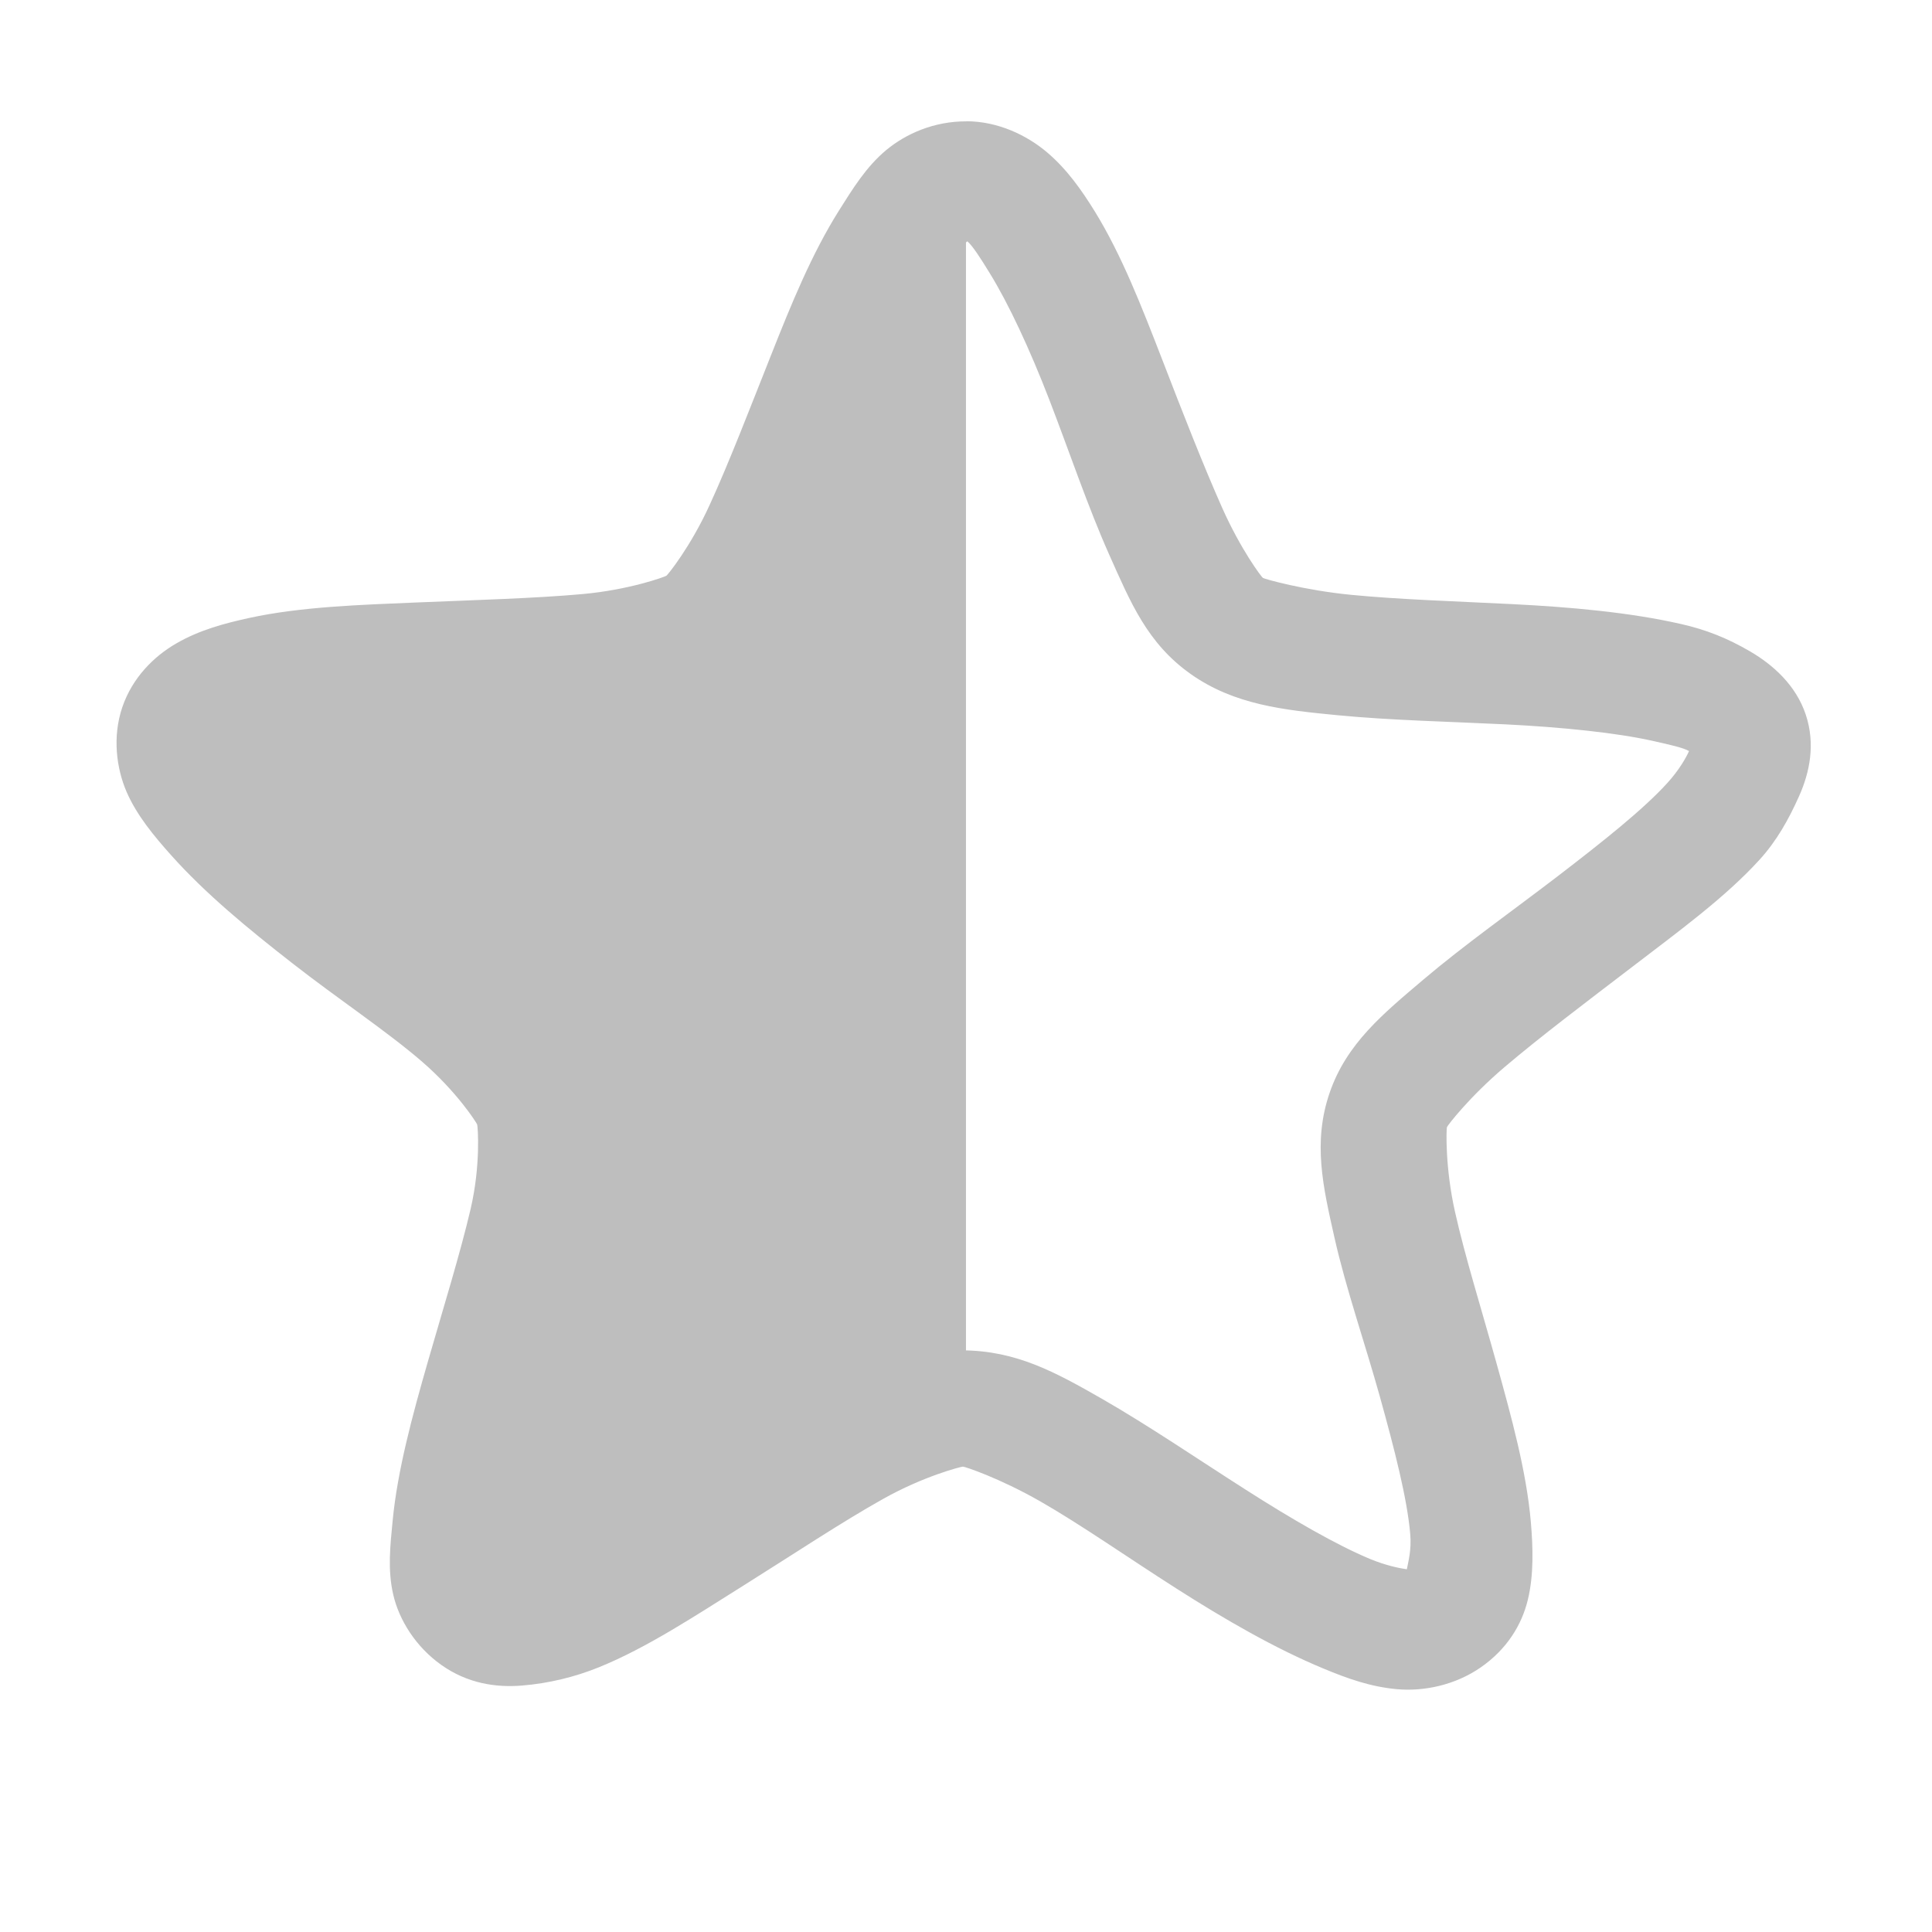
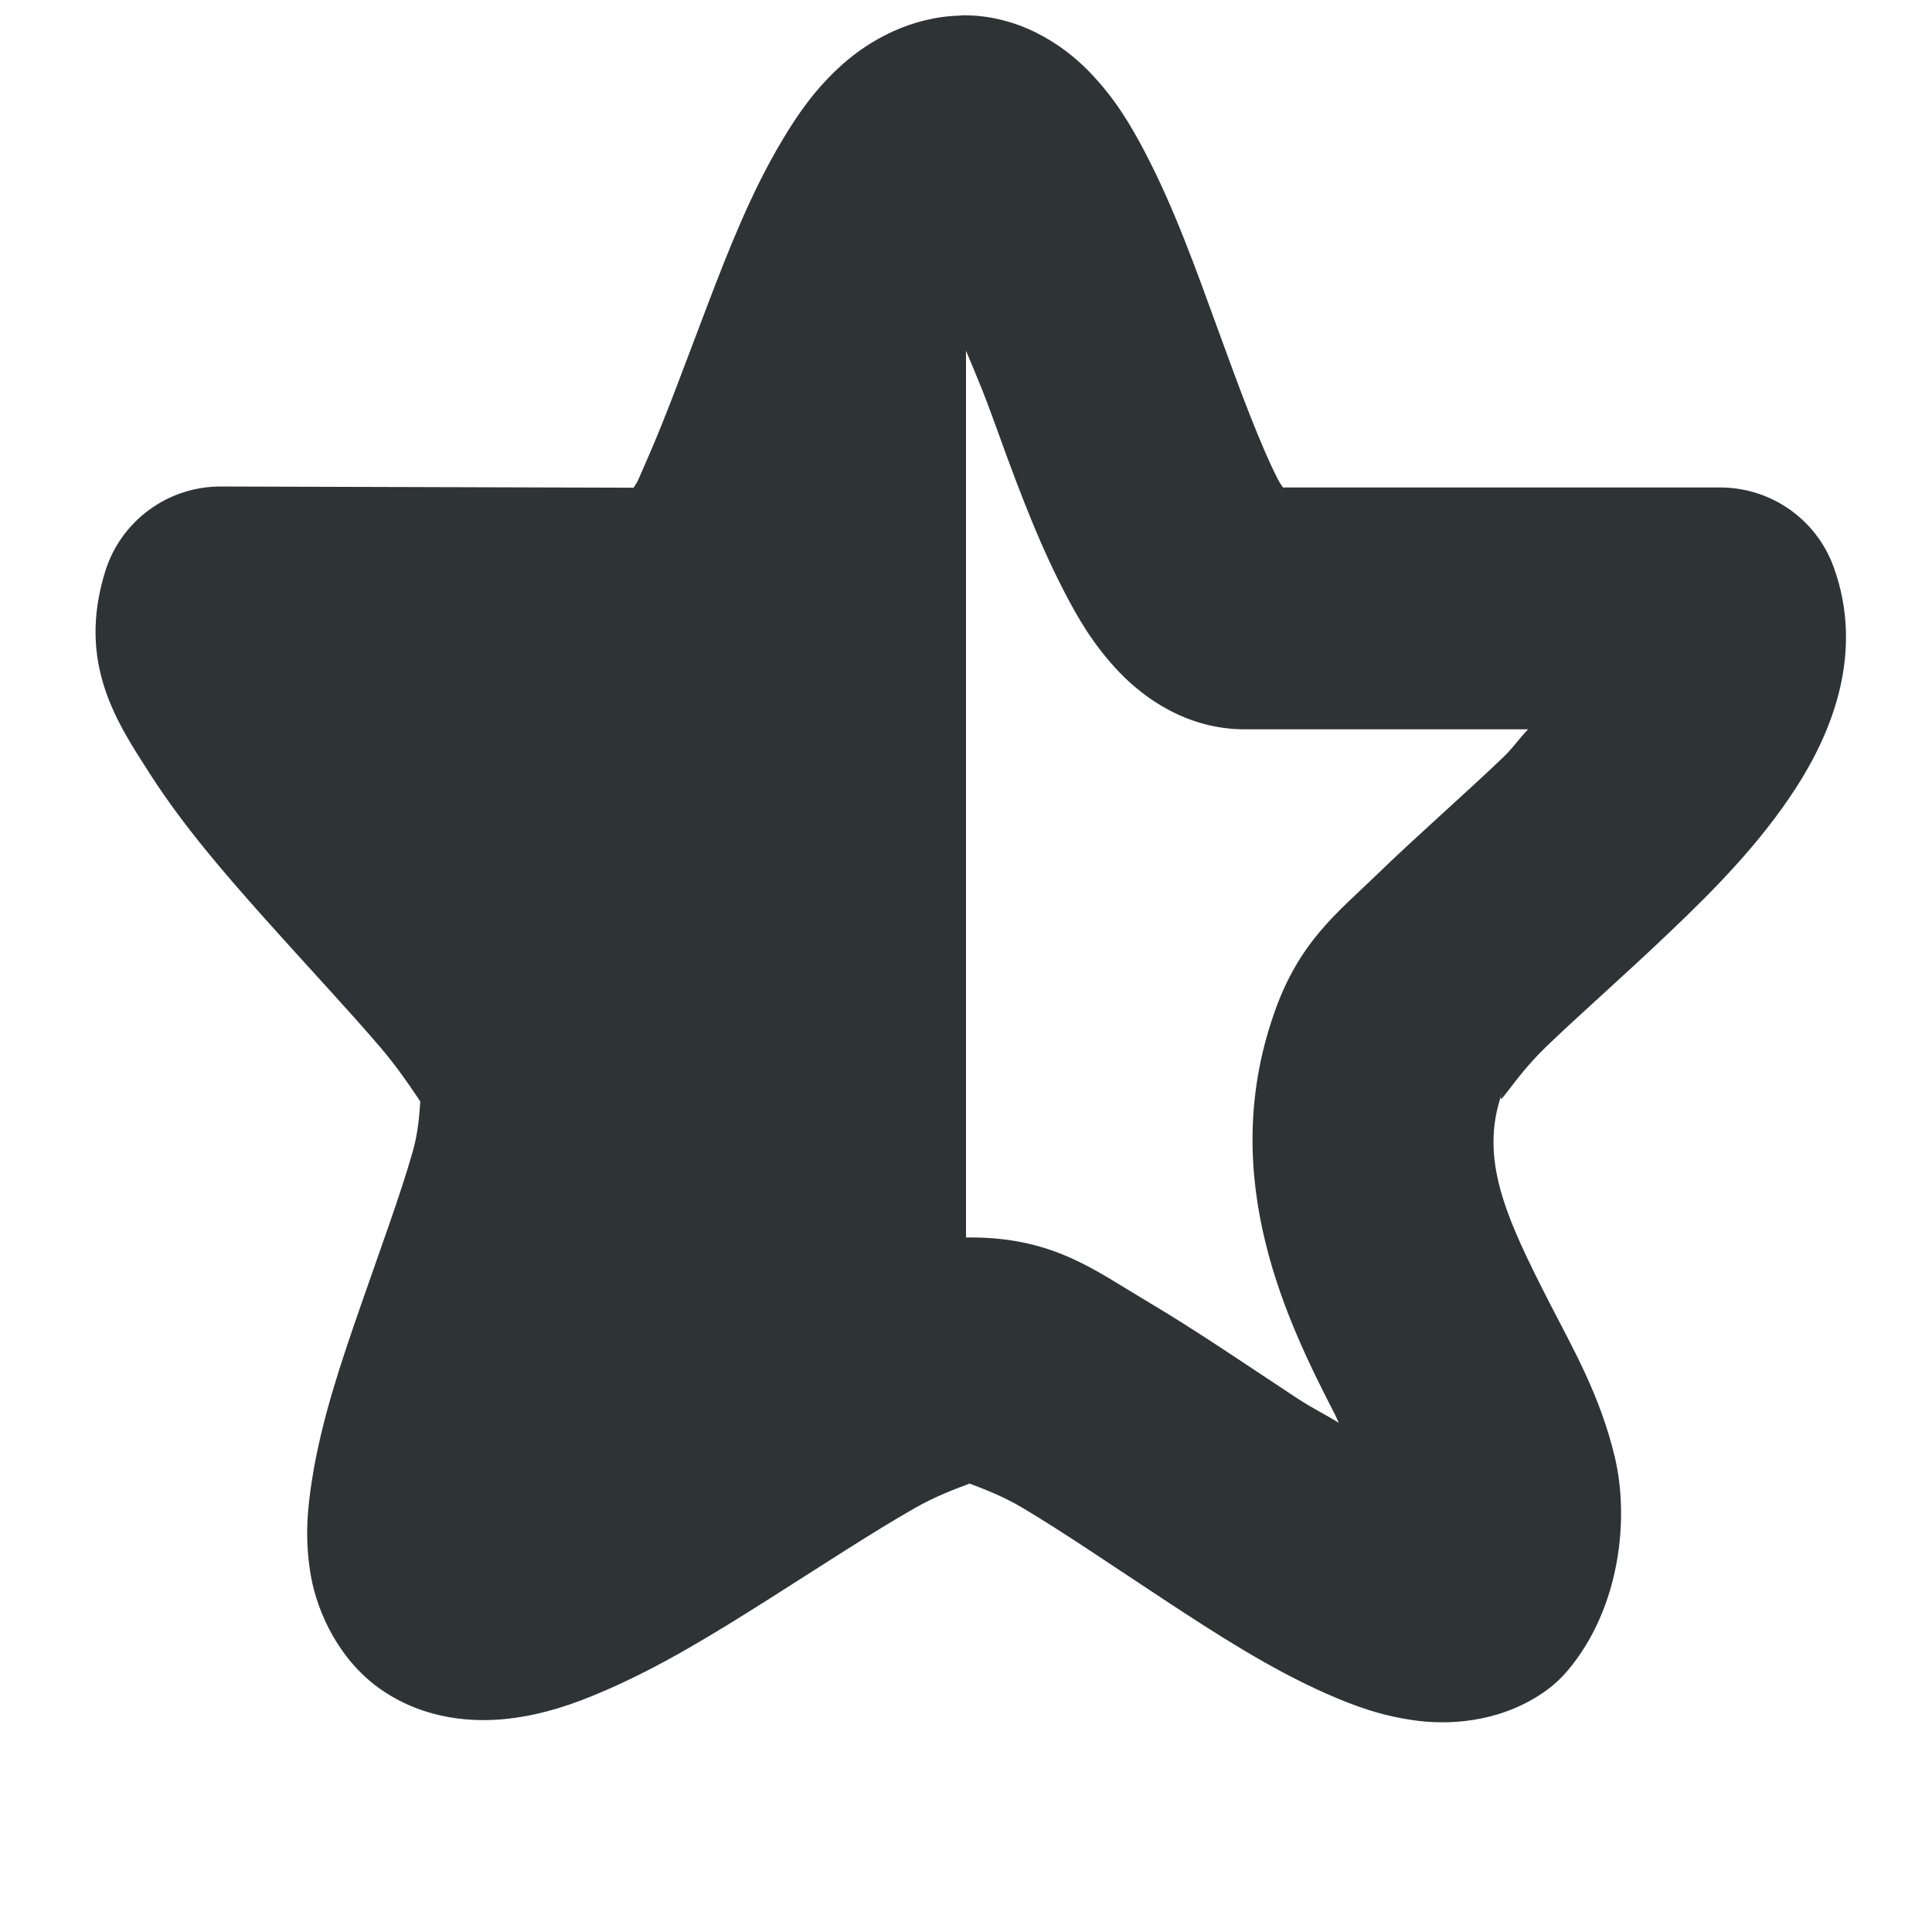
- <svg xmlns="http://www.w3.org/2000/svg" height="16" id="svg7384" version="1.1" width="16">
+ <svg xmlns="http://www.w3.org/2000/svg" width="16" version="1.1" style="enable-background:new" id="svg7384" height="16">
  <defs id="defs7386" />
-   <g id="layer9" style="display:inline" transform="translate(-81.0002,-397)">
-     <path d="m 89.003,398.005 c -0.266,-9.9e-4 -0.499,0.101 -0.665,0.239 -0.166,0.139 -0.277,0.321 -0.39,0.5 -0.225,0.358 -0.393,0.769 -0.565,1.204 -0.173,0.435 -0.347,0.888 -0.505,1.232 -0.157,0.345 -0.346,0.579 -0.359,0.588 -0.013,0.009 -0.307,0.117 -0.696,0.152 -0.389,0.035 -0.881,0.049 -1.363,0.069 -0.482,0.02 -0.97,0.036 -1.393,0.128 -0.211,0.046 -0.415,0.101 -0.604,0.21 -0.189,0.108 -0.367,0.286 -0.45,0.53 -0.083,0.244 -0.049,0.506 0.036,0.702 0.085,0.195 0.227,0.365 0.368,0.523 0.283,0.317 0.633,0.606 1.008,0.898 0.375,0.293 0.777,0.559 1.068,0.81 0.291,0.251 0.454,0.508 0.459,0.523 0.005,0.015 0.031,0.335 -0.055,0.702 -0.086,0.367 -0.224,0.812 -0.353,1.26 -0.129,0.449 -0.252,0.902 -0.292,1.318 -0.02,0.208 -0.043,0.407 0.005,0.614 0.048,0.207 0.184,0.43 0.399,0.582 0.215,0.152 0.449,0.188 0.668,0.17 0.219,-0.018 0.435,-0.07 0.635,-0.151 0.4,-0.162 0.802,-0.429 1.206,-0.682 0.405,-0.254 0.808,-0.522 1.146,-0.711 0.337,-0.19 0.648,-0.269 0.664,-0.269 0.016,6e-5 0.303,0.095 0.639,0.287 0.336,0.192 0.725,0.465 1.128,0.722 0.402,0.257 0.82,0.498 1.218,0.663 0.199,0.083 0.389,0.151 0.608,0.171 0.219,0.02 0.48,-0.031 0.696,-0.181 0.216,-0.15 0.339,-0.352 0.389,-0.559 0.05,-0.206 0.043,-0.435 0.025,-0.644 -0.036,-0.417 -0.159,-0.864 -0.284,-1.314 -0.125,-0.45 -0.262,-0.887 -0.344,-1.255 -0.083,-0.368 -0.072,-0.687 -0.067,-0.701 0.005,-0.015 0.187,-0.252 0.481,-0.501 0.293,-0.249 0.676,-0.538 1.054,-0.827 0.378,-0.29 0.767,-0.572 1.053,-0.886 0.143,-0.157 0.242,-0.334 0.329,-0.529 0.087,-0.195 0.136,-0.429 0.055,-0.673 -0.081,-0.244 -0.271,-0.413 -0.459,-0.523 -0.188,-0.11 -0.367,-0.182 -0.578,-0.229 -0.422,-0.096 -0.914,-0.14 -1.396,-0.164 -0.482,-0.024 -0.946,-0.039 -1.334,-0.077 -0.388,-0.038 -0.716,-0.131 -0.729,-0.14 -0.013,-0.009 -0.184,-0.236 -0.338,-0.582 -0.154,-0.346 -0.327,-0.788 -0.495,-1.224 -0.169,-0.436 -0.335,-0.864 -0.556,-1.224 -0.111,-0.18 -0.233,-0.354 -0.398,-0.494 -0.165,-0.14 -0.403,-0.257 -0.669,-0.258 z m 0.009,0.994 c 0.042,0.036 0.107,0.136 0.184,0.262 0.155,0.251 0.331,0.627 0.494,1.049 0.163,0.422 0.319,0.886 0.496,1.283 0.177,0.396 0.315,0.734 0.675,0.989 0.361,0.255 0.77,0.298 1.215,0.341 0.445,0.043 0.929,0.053 1.395,0.076 0.466,0.023 0.918,0.07 1.213,0.136 0.148,0.033 0.256,0.057 0.304,0.085 -0.022,0.05 -0.08,0.155 -0.18,0.265 -0.2,0.22 -0.537,0.487 -0.903,0.768 -0.365,0.28 -0.778,0.572 -1.114,0.857 -0.336,0.285 -0.64,0.532 -0.78,0.942 -0.14,0.41 -0.054,0.777 0.041,1.199 0.095,0.422 0.254,0.878 0.375,1.313 0.121,0.435 0.227,0.847 0.252,1.139 0.012,0.133 -0.017,0.235 -0.028,0.293 -0.06,-0.008 -0.176,-0.032 -0.304,-0.085 -0.278,-0.116 -0.646,-0.328 -1.035,-0.577 -0.389,-0.248 -0.804,-0.531 -1.188,-0.751 -0.385,-0.22 -0.708,-0.398 -1.155,-0.4 -0.447,-0.002 -0.792,0.172 -1.179,0.39 -0.387,0.217 -0.784,0.495 -1.176,0.741 -0.391,0.245 -0.776,0.451 -1.056,0.564 -0.14,0.057 -0.246,0.086 -0.302,0.09 -0.01,-0.058 -0.015,-0.16 -0.003,-0.292 0.028,-0.291 0.138,-0.709 0.263,-1.143 0.125,-0.434 0.254,-0.898 0.352,-1.319 0.098,-0.421 0.187,-0.788 0.05,-1.199 -0.136,-0.411 -0.432,-0.642 -0.766,-0.93 -0.334,-0.288 -0.706,-0.586 -1.068,-0.869 -0.363,-0.283 -0.718,-0.561 -0.916,-0.782 -0.099,-0.111 -0.162,-0.212 -0.184,-0.262 0.048,-0.028 0.154,-0.058 0.302,-0.09 0.296,-0.064 0.745,-0.107 1.211,-0.127 0.466,-0.02 0.948,-0.03 1.394,-0.07 0.445,-0.04 0.847,-0.05 1.21,-0.302 0.363,-0.252 0.538,-0.605 0.719,-1 0.18,-0.395 0.337,-0.841 0.504,-1.262 0.167,-0.42 0.318,-0.836 0.476,-1.086 0.079,-0.125 0.168,-0.2 0.21,-0.236 z" id="path14179" style="font-size:medium;font-style:normal;font-variant:normal;font-weight:normal;font-stretch:normal;text-indent:0;text-align:start;text-decoration:none;line-height:normal;letter-spacing:normal;word-spacing:normal;text-transform:none;direction:ltr;block-progression:tb;writing-mode:lr-tb;text-anchor:start;baseline-shift:baseline;color:#000000;fill:#bebebe;fill-opacity:1;stroke:none;stroke-width:1.05;marker:none;visibility:visible;display:inline;overflow:visible;enable-background:accumulate;font-family:Sans;-inkscape-font-specification:Sans" />
-     <path d="m 89,398.5 c -0.927,-0.003 -1.436,3.134 -2.188,3.656 -0.752,0.522 -4.023,0.026 -4.312,0.875 -0.29,0.849 2.655,2.274 2.938,3.125 0.283,0.851 -1.247,3.691 -0.5,4.219 0.747,0.528 3.105,-1.722 4.031,-1.719 0.008,3e-5 0.023,-4.1e-4 0.031,0 L 89,398.5 z" id="path14181" style="color:#000000;fill:#bebebe;fill-opacity:1;stroke:none;stroke-width:1.05;marker:none;visibility:visible;display:inline;overflow:visible;enable-background:accumulate" />
+   <g transform="translate(-52,-188)" id="layer1">
+     <path d="m 60,189.5 c -0.927,-0.003 -1.436,3.134 -2.188,3.656 -0.752,0.522 -4.023,0.026 -4.312,0.875 -0.29,0.849 2.655,2.274 2.938,3.125 0.283,0.851 -1.247,3.691 -0.5,4.219 0.747,0.528 3.105,-1.722 4.031,-1.719 0.008,3e-5 0.023,-4.1e-4 0.031,0 z" id="path14181" style="color:#000000;display:inline;overflow:visible;visibility:visible;fill:#2e3436;fill-opacity:1;stroke:none;stroke-width:1.05;marker:none;enable-background:accumulate" />
+     <path d="m 59.957,188.129 c -0.414,0.009 -0.758,0.206 -0.98,0.404 -0.223,0.199 -0.369,0.411 -0.498,0.627 -0.259,0.433 -0.444,0.906 -0.623,1.375 -0.179,0.469 -0.346,0.929 -0.496,1.268 -0.085,0.192 -0.068,0.167 -0.113,0.236 l -3.418,-0.01 a 1,1 0 0 0 -0.957,0.701 c -0.239,0.766 0.102,1.261 0.373,1.684 0.271,0.422 0.61,0.815 0.953,1.199 0.343,0.384 0.689,0.753 0.949,1.057 0.26,0.304 0.421,0.612 0.387,0.51 -0.088,-0.264 -0.018,0.015 -0.117,0.361 -0.099,0.347 -0.267,0.804 -0.43,1.273 -0.163,0.469 -0.324,0.942 -0.402,1.434 -0.039,0.246 -0.064,0.5 -0.01,0.805 0.054,0.305 0.238,0.71 0.598,0.951 0.355,0.238 0.747,0.263 1.041,0.229 0.294,-0.035 0.539,-0.122 0.775,-0.223 0.474,-0.202 0.923,-0.479 1.367,-0.76 0.444,-0.281 0.876,-0.565 1.219,-0.76 0.341,-0.195 0.658,-0.244 0.465,-0.244 -0.225,-4e-4 0.094,0.043 0.426,0.24 0.332,0.197 0.752,0.484 1.184,0.768 0.432,0.284 0.869,0.566 1.332,0.771 0.232,0.103 0.471,0.191 0.768,0.227 0.297,0.035 0.708,0 1.061,-0.256 a 1,1 0 0 0 0.176,-0.166 c 0.432,-0.517 0.508,-1.257 0.385,-1.768 -0.123,-0.511 -0.347,-0.896 -0.533,-1.26 -0.373,-0.727 -0.591,-1.206 -0.4,-1.75 a 1,1 0 0 0 0.004,-0.01 c -0.063,0.184 0.081,-0.102 0.355,-0.367 0.274,-0.265 0.651,-0.594 1.025,-0.951 0.375,-0.357 0.751,-0.737 1.049,-1.197 0.298,-0.461 0.57,-1.122 0.314,-1.83 a 1,1 0 0 0 -0.941,-0.66 H 62.625 c -0.02,-0.032 -0.02,-0.025 -0.043,-0.07 -0.141,-0.273 -0.316,-0.744 -0.494,-1.234 -0.179,-0.491 -0.36,-1.002 -0.602,-1.465 -0.121,-0.232 -0.254,-0.457 -0.469,-0.678 -0.215,-0.221 -0.586,-0.473 -1.061,-0.463 z m -0.016,2.631 c 0.089,0.223 0.17,0.397 0.266,0.66 0.178,0.49 0.359,1 0.598,1.463 0.119,0.232 0.249,0.457 0.459,0.678 0.21,0.221 0.568,0.479 1.045,0.479 h 2.346 c -0.085,0.088 -0.12,0.15 -0.215,0.24 -0.33,0.315 -0.702,0.638 -1.035,0.961 -0.332,0.321 -0.651,0.562 -0.855,1.156 -0.478,1.368 0.121,2.57 0.508,3.322 0.015,0.03 0.015,0.035 0.029,0.064 -0.124,-0.077 -0.206,-0.113 -0.338,-0.199 -0.408,-0.268 -0.841,-0.566 -1.264,-0.816 -0.423,-0.251 -0.762,-0.518 -1.441,-0.52 a 1,1 0 0 0 -0.002,0 c -0.668,0 -1.024,0.259 -1.457,0.506 -0.433,0.247 -0.877,0.541 -1.297,0.807 -0.203,0.128 -0.343,0.192 -0.523,0.295 0.044,-0.142 0.058,-0.228 0.111,-0.383 0.154,-0.442 0.33,-0.915 0.463,-1.377 0.132,-0.462 0.321,-0.868 0.094,-1.549 -0.179,-0.535 -0.458,-0.814 -0.766,-1.174 -0.308,-0.36 -0.657,-0.732 -0.977,-1.09 -0.083,-0.093 -0.122,-0.158 -0.199,-0.248 l 2.24,0.01 a 1,1 0 0 0 0.574,-0.18 c 0.55,-0.384 0.687,-0.808 0.883,-1.25 0.196,-0.442 0.366,-0.921 0.535,-1.361 0.078,-0.203 0.144,-0.317 0.219,-0.49 z" id="path14179-1-7" style="color:#000000;font-style:normal;font-variant:normal;font-weight:normal;font-stretch:normal;font-size:medium;line-height:normal;font-family:sans-serif;font-variant-ligatures:normal;font-variant-position:normal;font-variant-caps:normal;font-variant-numeric:normal;font-variant-alternates:normal;font-feature-settings:normal;text-indent:0;text-align:start;text-decoration:none;text-decoration-line:none;text-decoration-style:solid;text-decoration-color:#000000;letter-spacing:normal;word-spacing:normal;text-transform:none;writing-mode:lr-tb;direction:ltr;text-orientation:mixed;dominant-baseline:auto;baseline-shift:baseline;text-anchor:start;white-space:normal;shape-padding:0;clip-rule:nonzero;display:inline;overflow:visible;visibility:visible;opacity:1;isolation:auto;mix-blend-mode:normal;color-interpolation:sRGB;color-interpolation-filters:linearRGB;solid-color:#000000;solid-opacity:1;vector-effect:none;fill:#2e3436;fill-opacity:1;fill-rule:nonzero;stroke:none;stroke-width:2;stroke-linecap:butt;stroke-linejoin:round;stroke-miterlimit:4;stroke-dasharray:none;stroke-dashoffset:0;stroke-opacity:1;marker:none;color-rendering:auto;image-rendering:auto;shape-rendering:auto;text-rendering:auto;enable-background:accumulate" />
  </g>
-   <g id="layer10" transform="translate(-81.0002,-397)" />
-   <g id="layer11" transform="translate(-81.0002,-397)" />
-   <g id="layer13" transform="translate(-81.0002,-397)" />
-   <g id="layer14" transform="translate(-81.0002,-397)" />
-   <g id="layer15" style="display:inline" transform="translate(-81.0002,-397)" />
-   <g id="g71291" style="display:inline" transform="translate(-81.0002,-397)" />
-   <g id="g4953" style="display:inline" transform="translate(-81.0002,-397)" />
-   <g id="layer12" style="display:inline" transform="translate(-81.0002,-397)" />
+   <g transform="translate(-52,-188)" id="layer7" />
+   <g transform="translate(-52,-188)" id="layer6" />
+   <g transform="translate(-52,-188)" id="layer5" />
+   <g transform="translate(-52,-188)" id="layer9" />
+   <g transform="translate(-52,-188)" id="layer2" />
+   <g transform="translate(-52,-188)" id="layer8" />
+   <g transform="translate(-52,-188)" id="layer3" />
+   <g transform="translate(-52,-188)" id="layer4" />
</svg>
